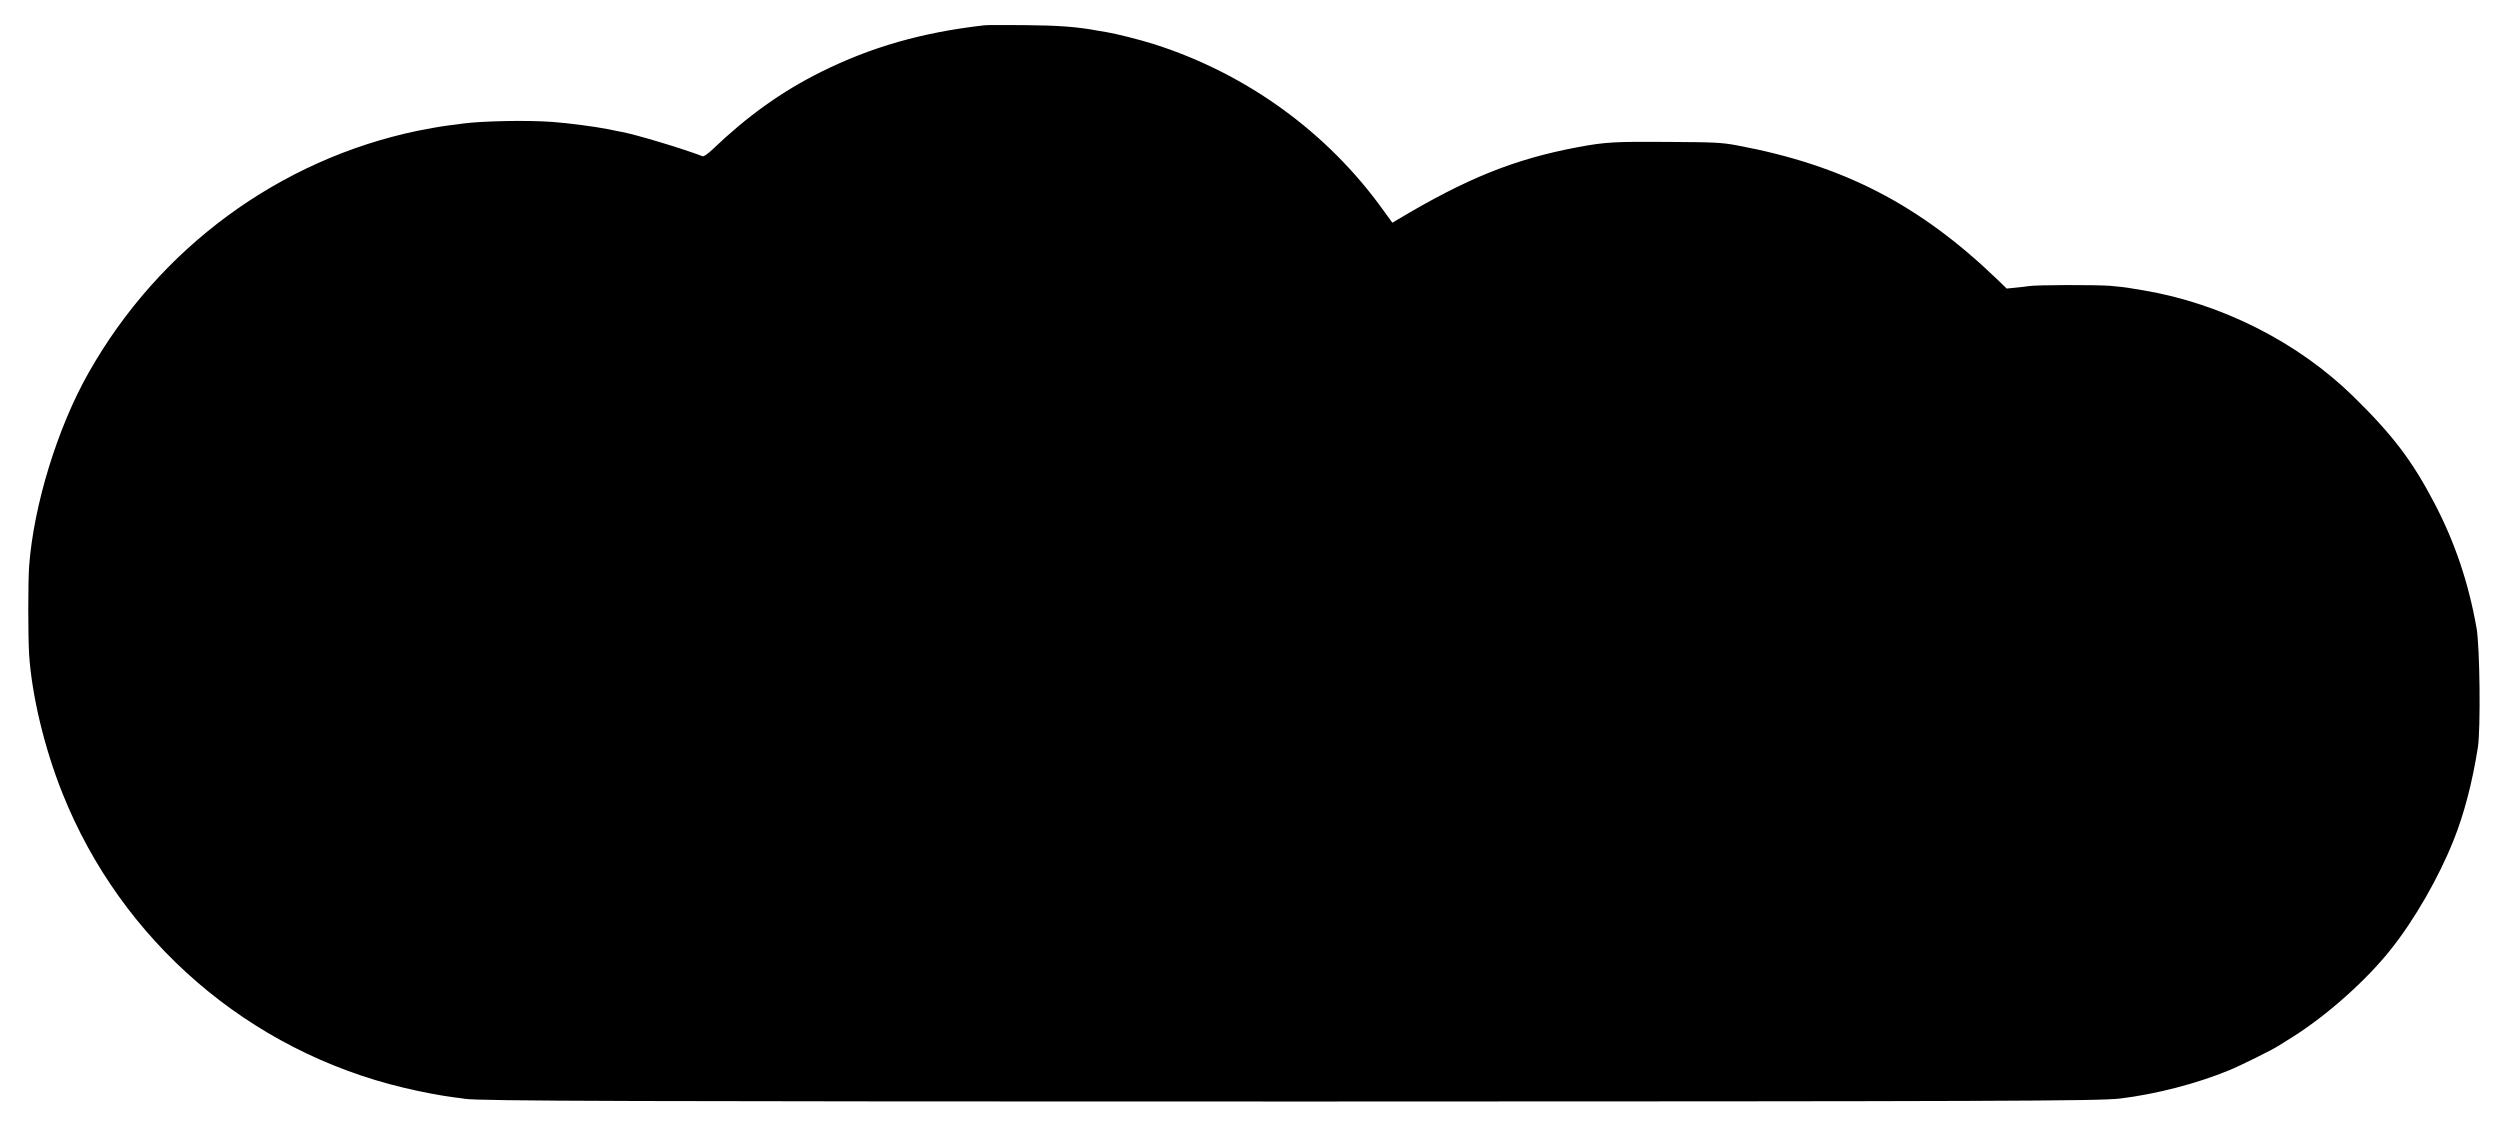
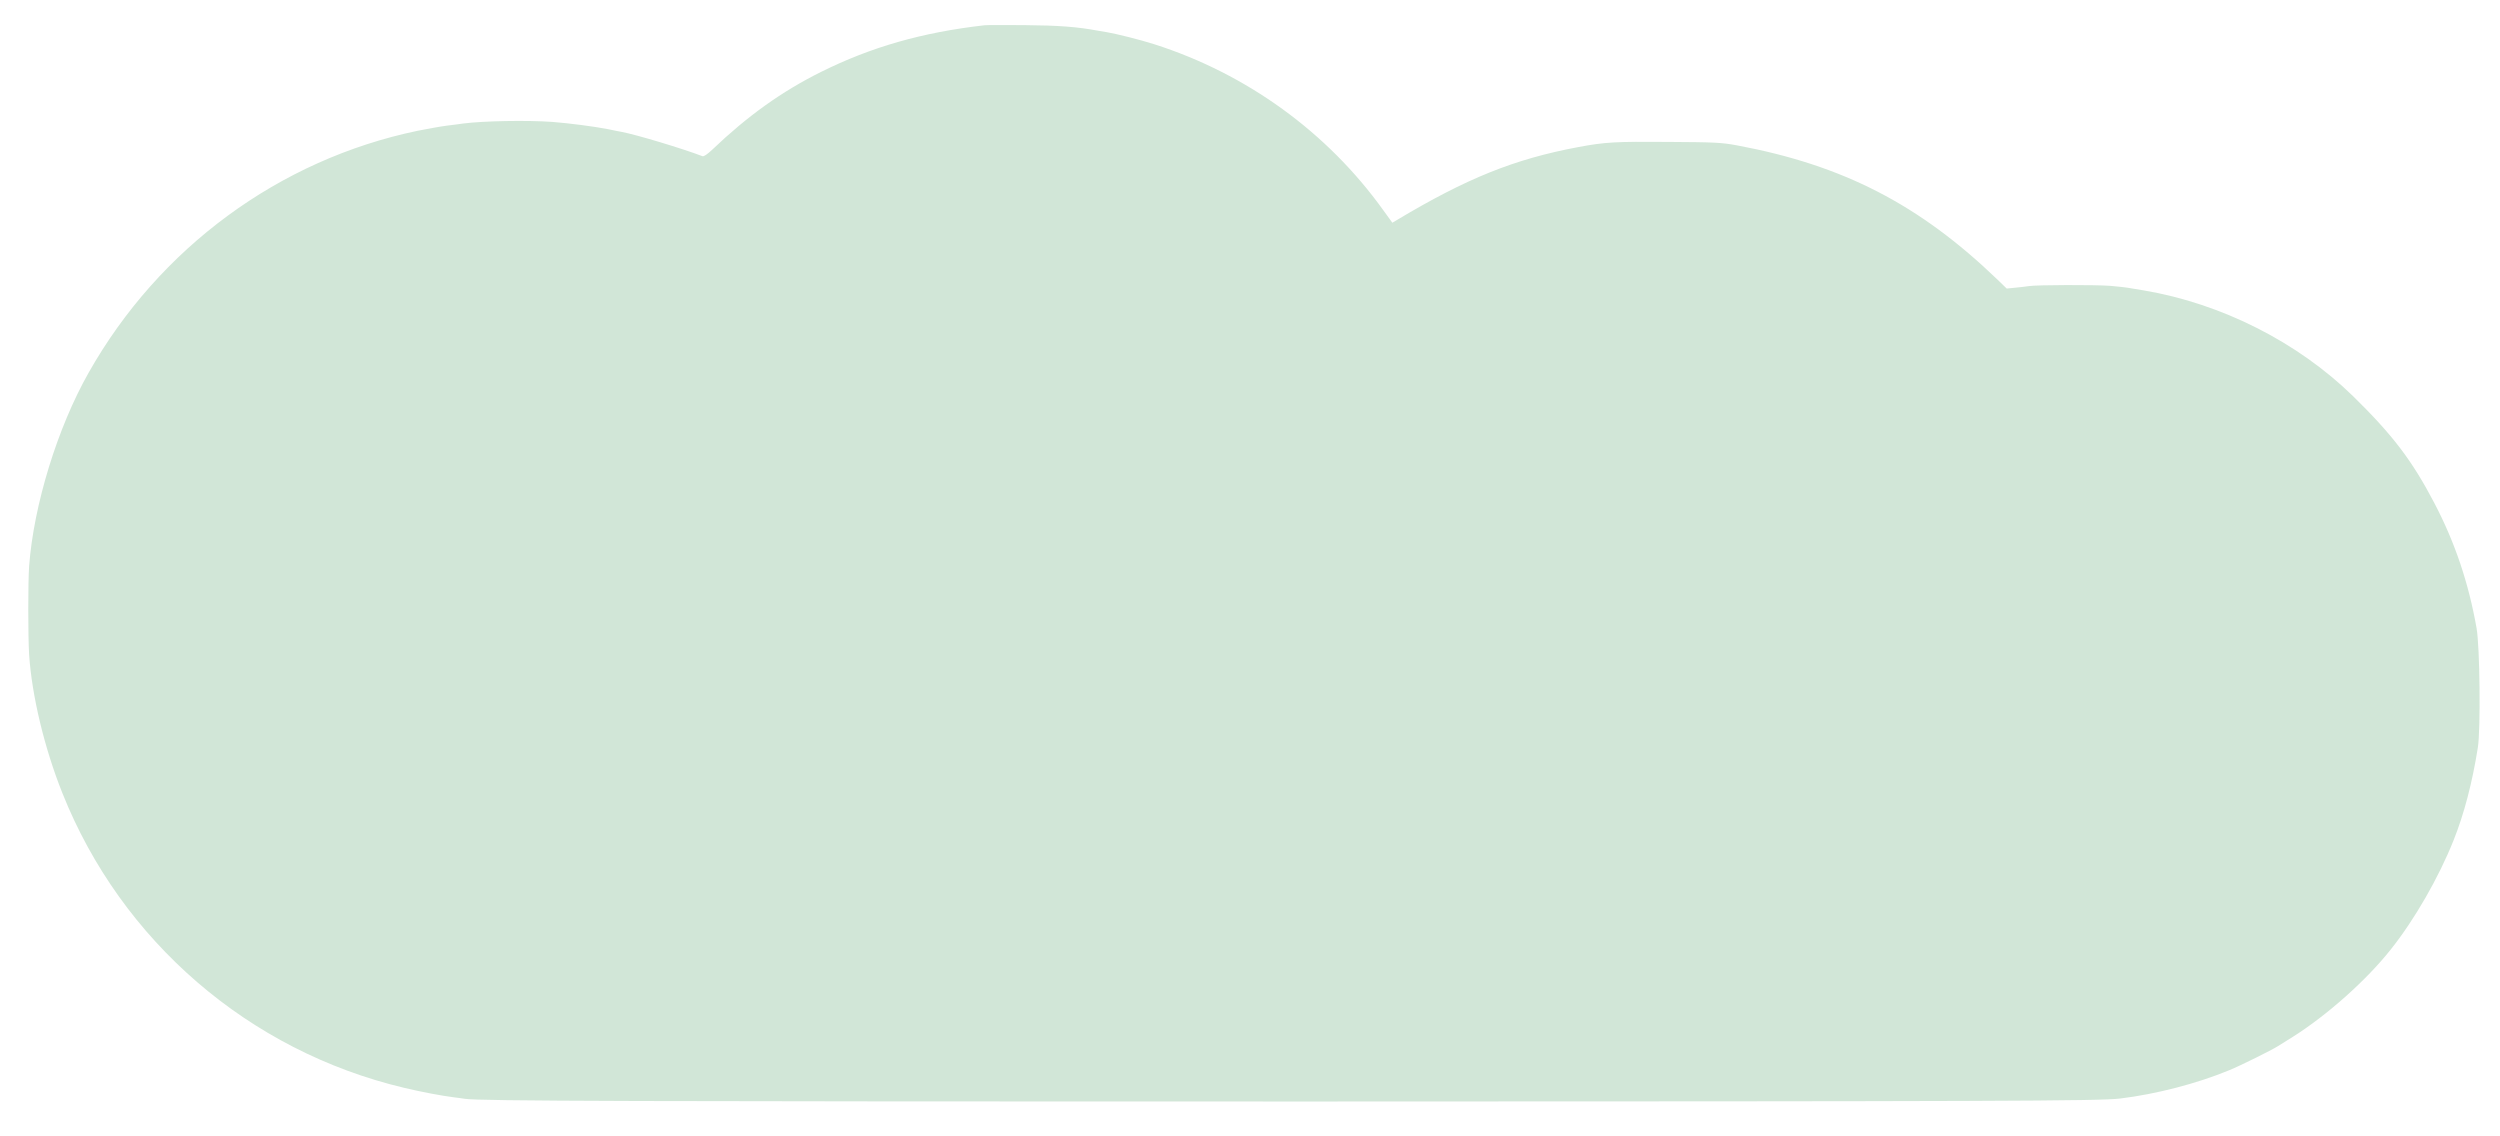
<svg xmlns="http://www.w3.org/2000/svg" version="1.0" width="1751pt" height="795pt" viewBox="0 0 1751 795" preserveAspectRatio="xMidYMid meet">
-   <g transform="translate(0,795) scale(0.1,-0.1)" fill="#000000" stroke="none">
+   <g transform="translate(0,795) scale(0.1,-0.1)" fill="#D1E6D7" stroke="none">
    <path d="M6895 7773 c-437 -50 -793 -152 -1145 -327 -275 -137 -514 -308 -760 -543 -35 -33 -61 -51 -70 -47 -138 53 -460 150 -565 170 -11 2 -54 10 -95 19 -102 20 -275 42 -390 51 -177 13 -485 7 -625 -11 -16 -3 -68 -9 -115 -15 -47 -6 -139 -23 -205 -36 -969 -202 -1810 -820 -2304 -1694 -218 -384 -385 -927 -417 -1355 -8 -119 -8 -482 0 -620 19 -287 107 -655 233 -970 413 -1036 1306 -1806 2393 -2064 121 -29 264 -56 352 -67 24 -3 57 -7 73 -10 104 -16 1155 -19 5915 -19 4829 1 5533 3 5680 21 249 30 539 105 763 198 81 33 296 140 342 169 10 6 57 36 104 65 241 152 516 397 686 612 166 208 336 504 440 765 74 185 131 404 170 650 20 131 14 703 -9 835 -56 317 -151 600 -296 877 -156 298 -292 477 -570 749 -387 378 -921 648 -1465 740 -16 2 -55 9 -85 14 -30 6 -98 14 -150 18 -108 8 -519 7 -571 -2 -19 -3 -61 -8 -94 -11 l-60 -6 -65 63 c-547 526 -1080 801 -1825 940 -108 20 -156 22 -480 24 -371 3 -443 -1 -630 -36 -449 -84 -783 -219 -1271 -511 l-32 -19 -63 87 c-392 547 -957 956 -1604 1163 -97 31 -264 73 -335 85 -19 3 -46 7 -60 10 -144 27 -273 37 -515 39 -137 1 -263 1 -280 -1z" />
  </g>
</svg>
